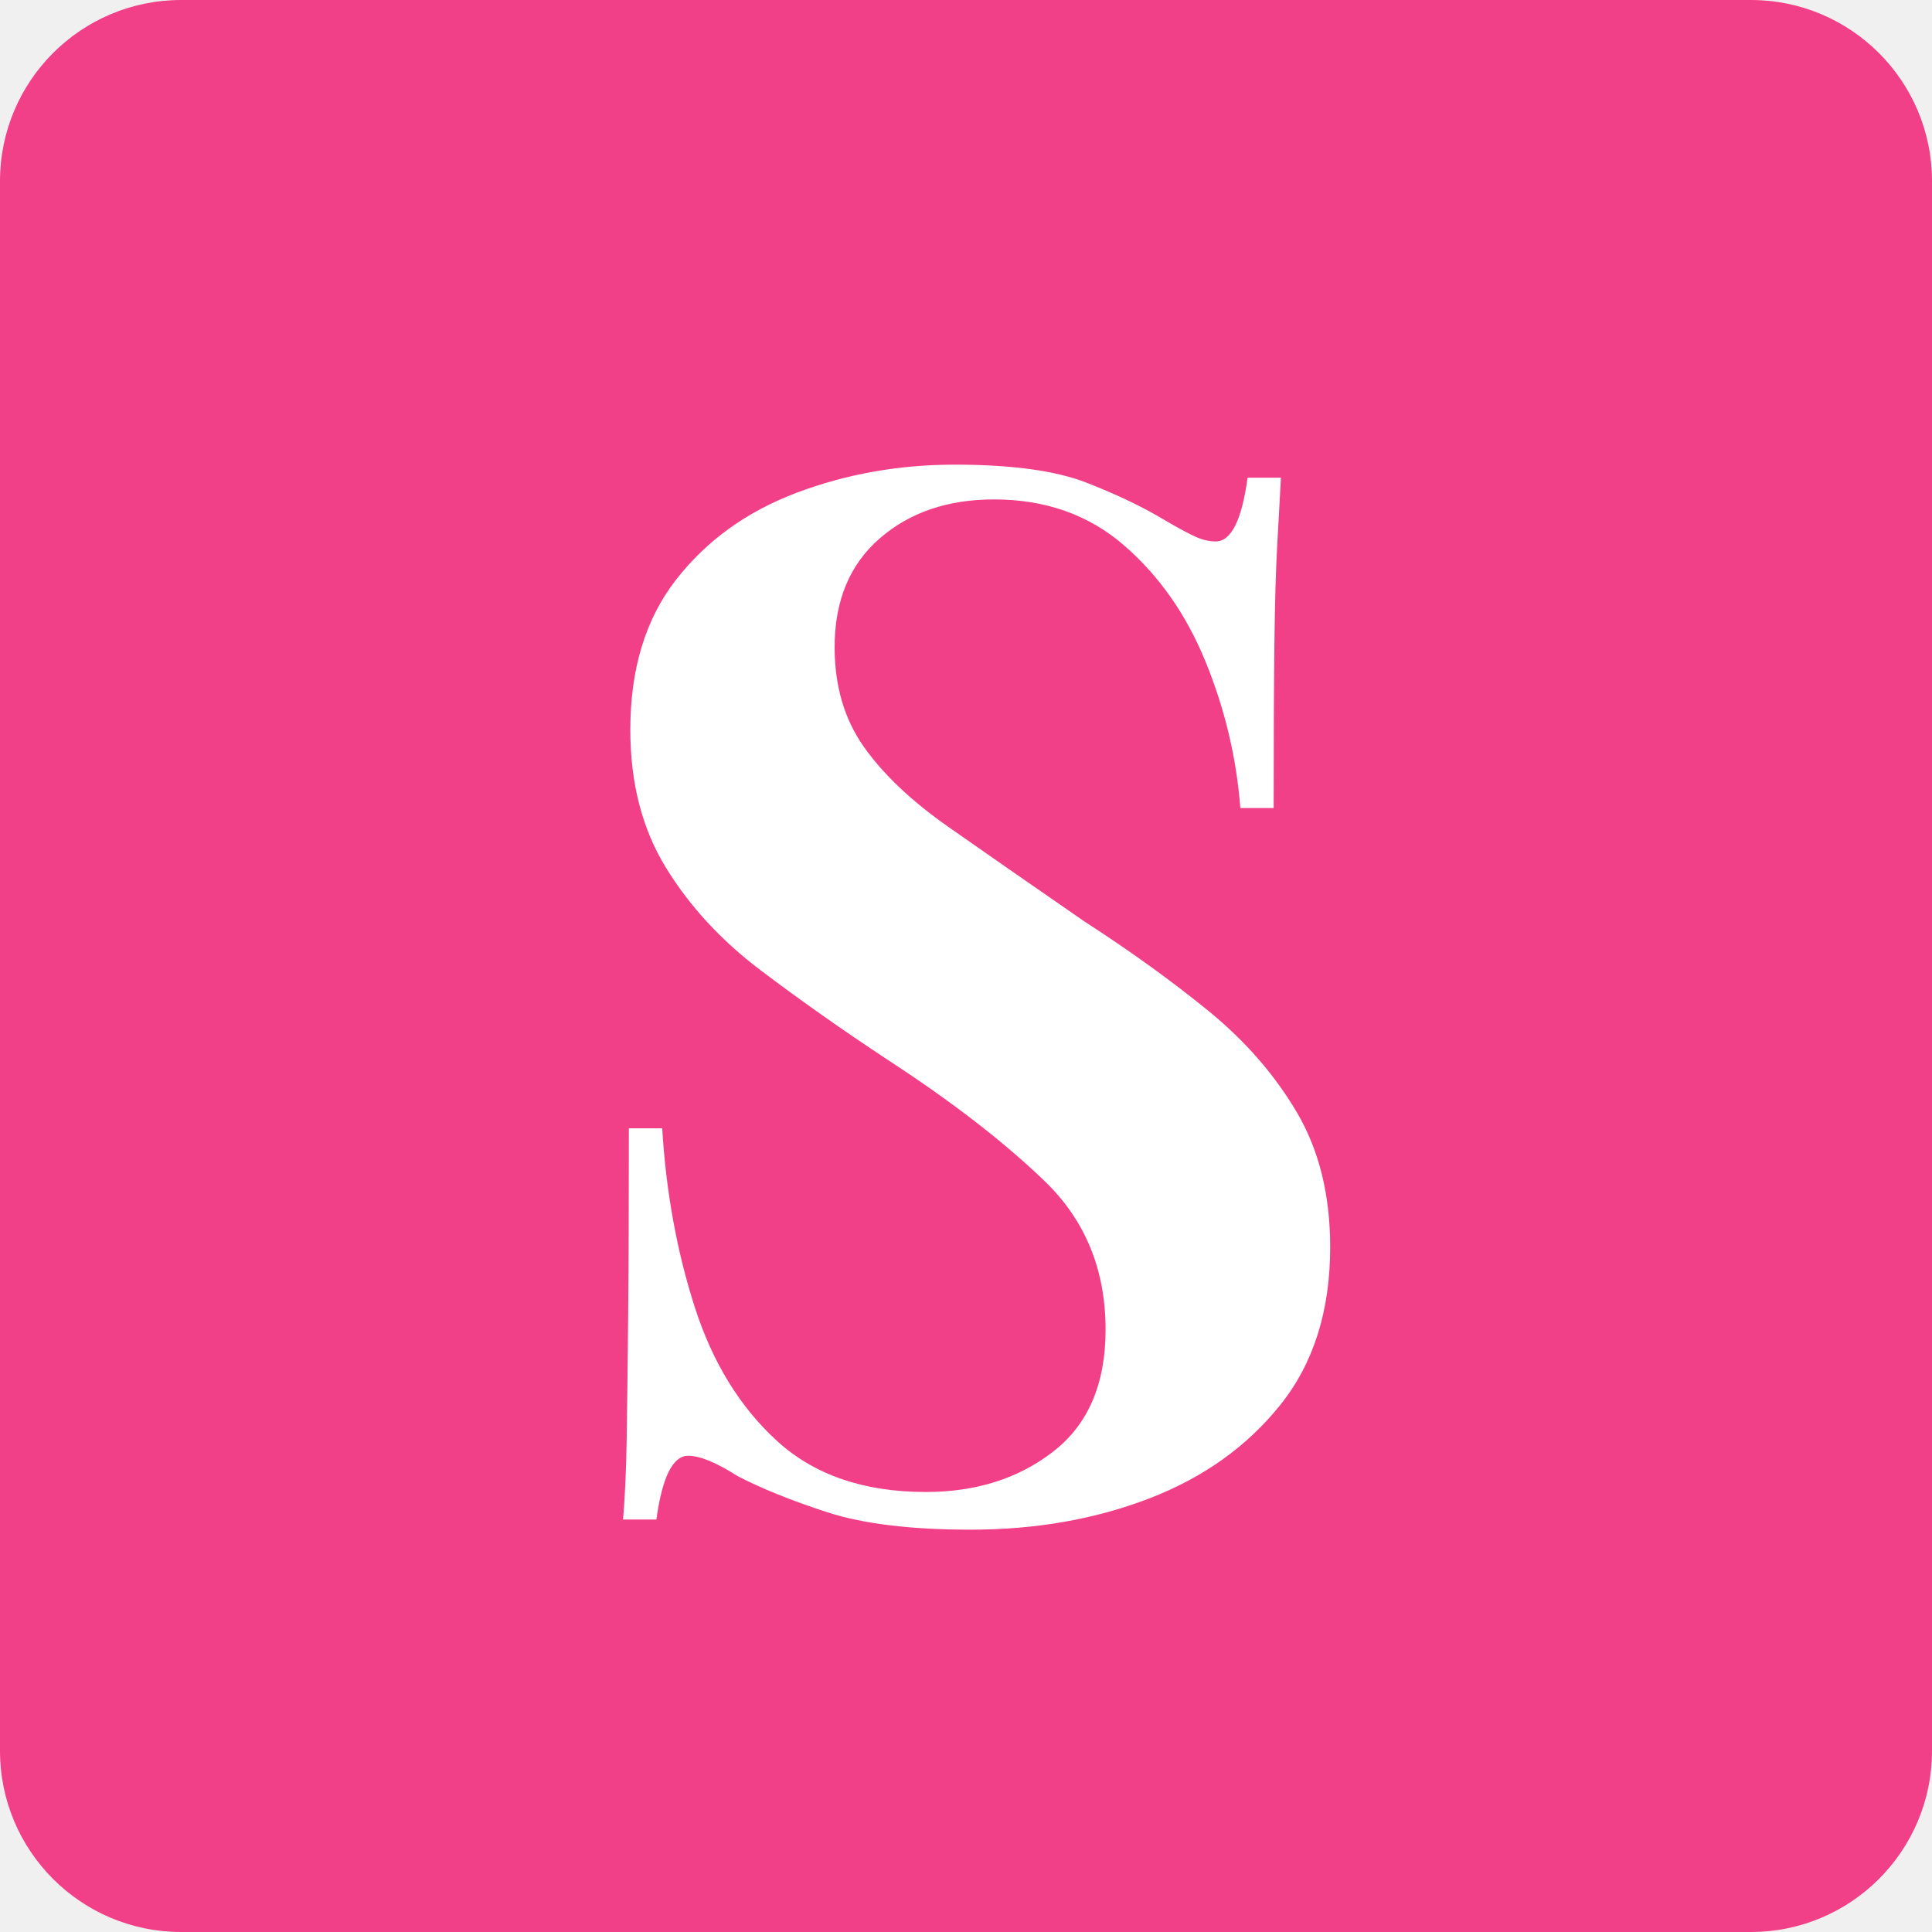
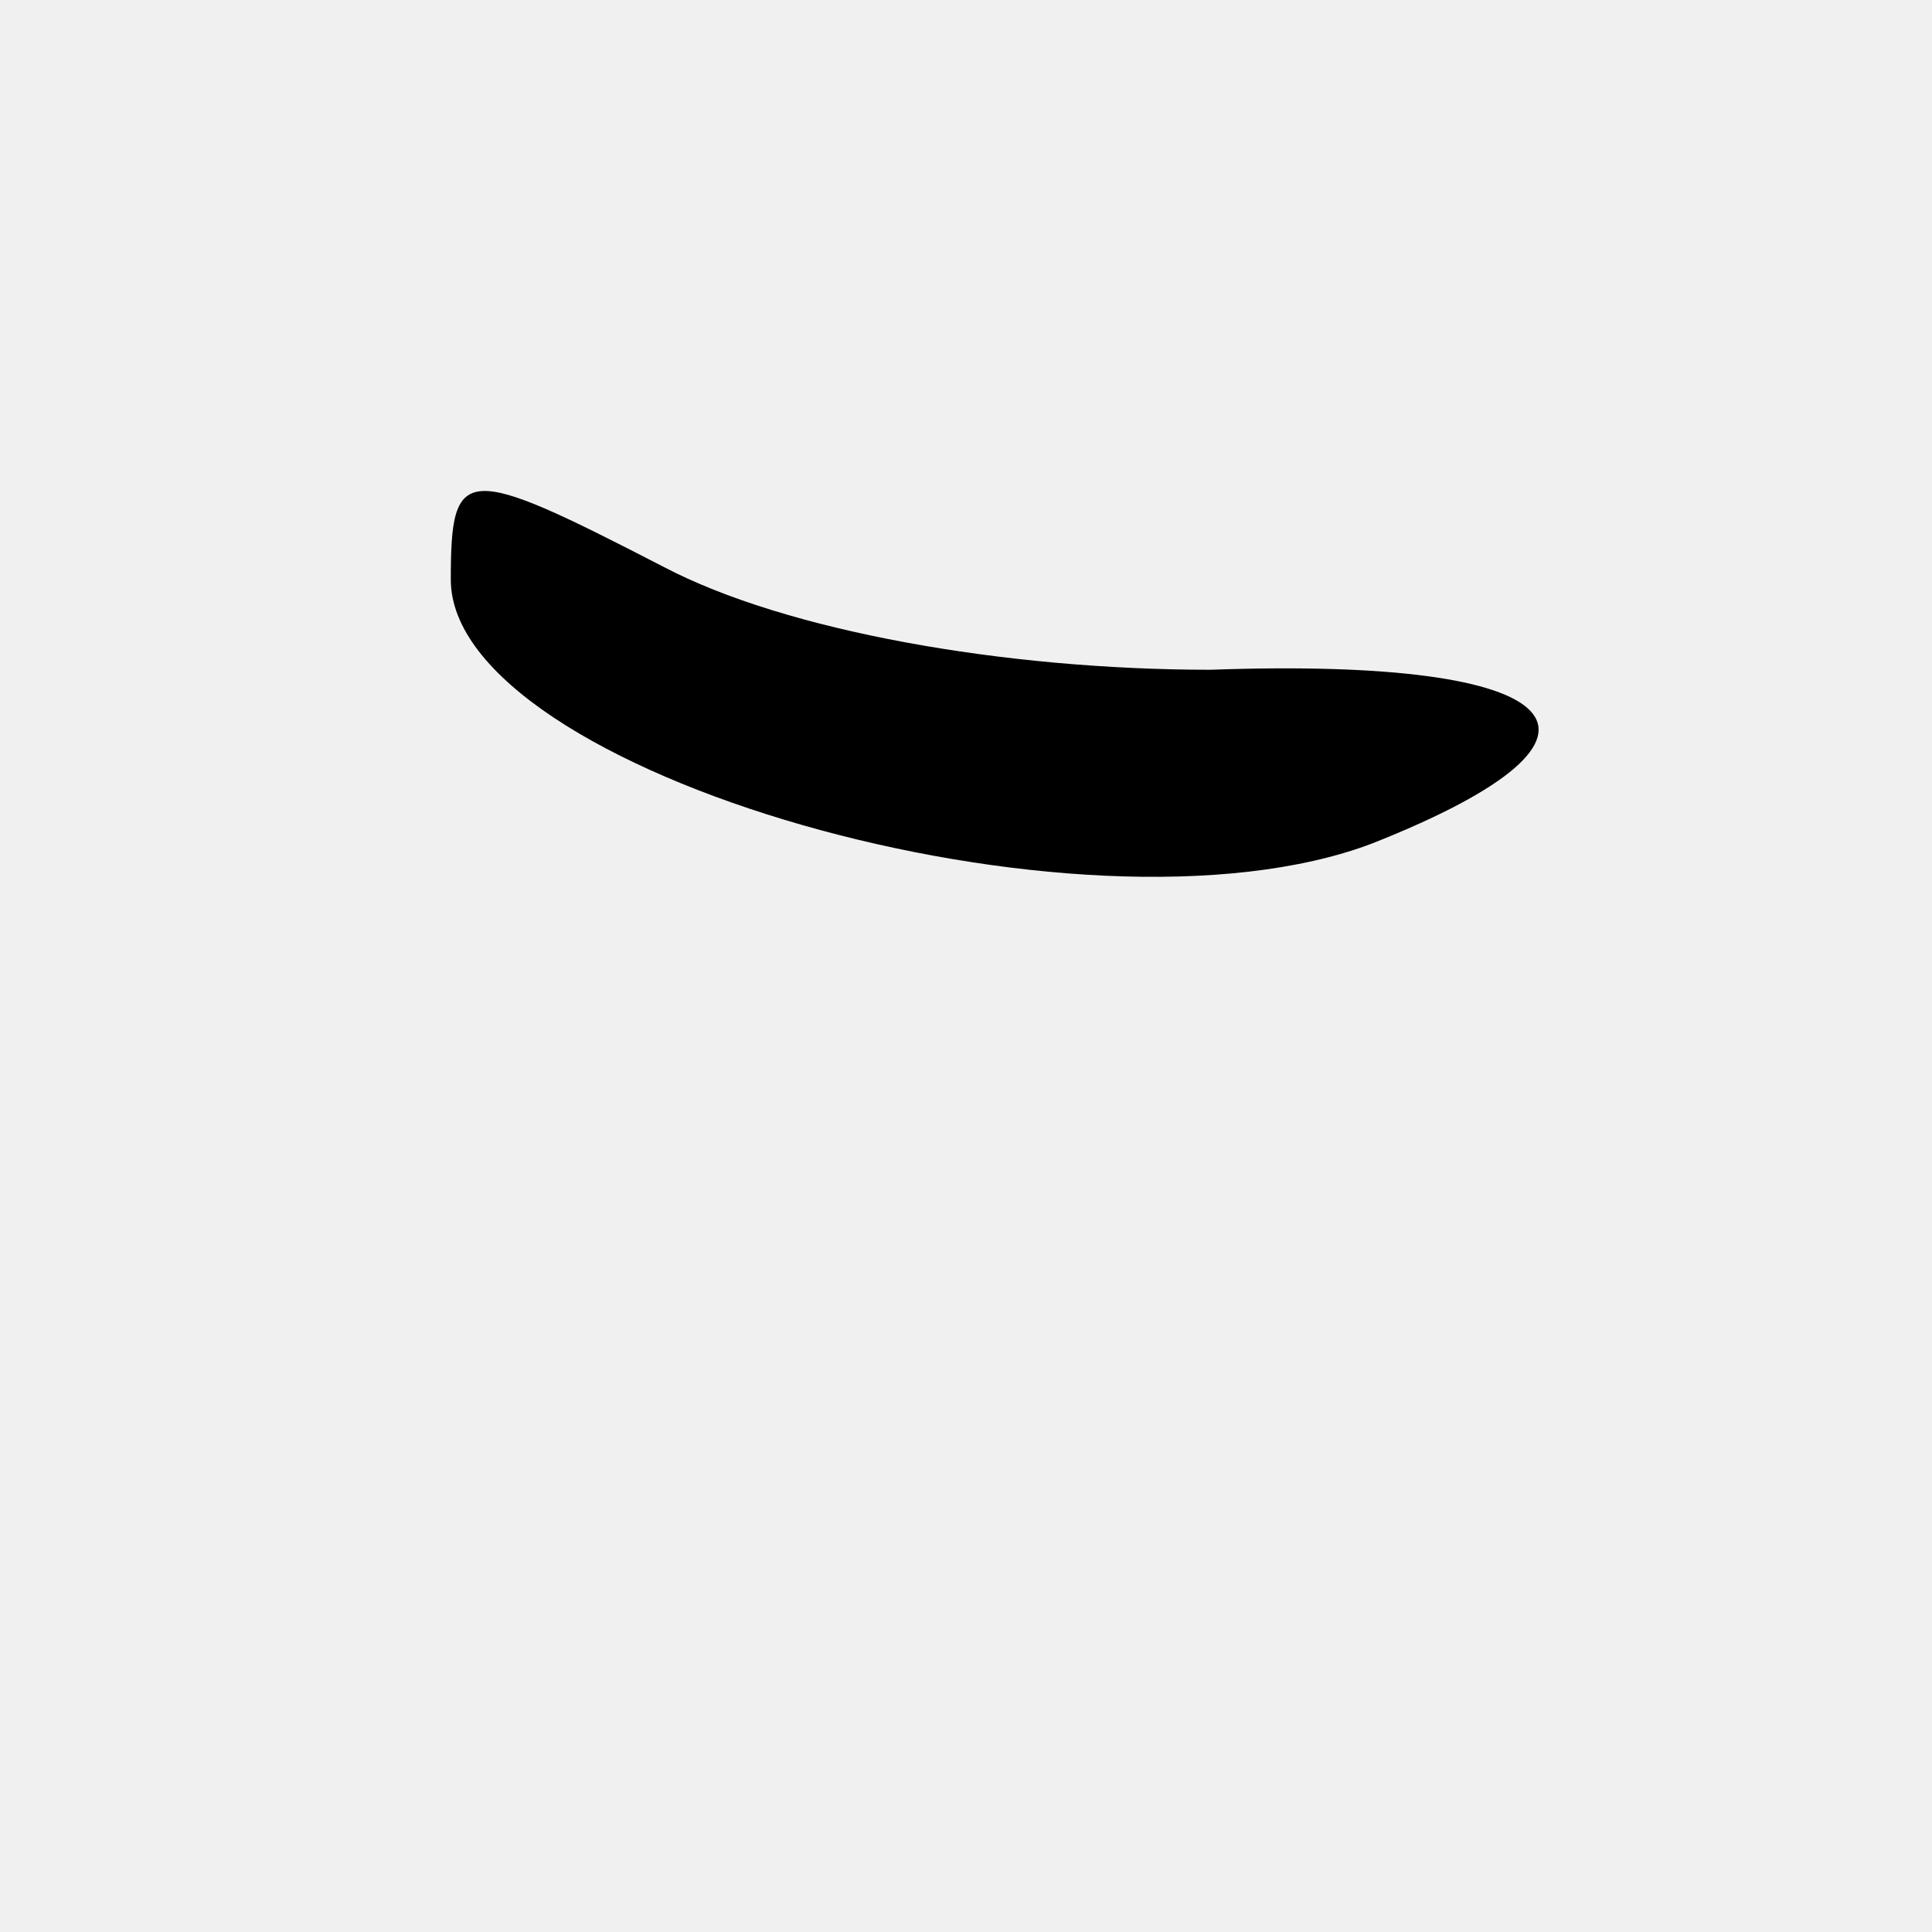
- <svg xmlns="http://www.w3.org/2000/svg" width="32px" height="32px" viewBox="0 0 32 32" version="1.1">
-   <g id="Page-1" stroke="none" stroke-width="1" fill="none" fill-rule="evenodd">
-     <g id="Group">
-       <rect id="Rectangle" fill="#f24088" x="0" y="0" width="32" height="32" rx="3" />
-       <path d="M16.08,25.336 C17.152,25.336 18.136,25.164 19.032,24.82 C19.928,24.476 20.652,23.96 21.204,23.272 C21.756,22.584 22.032,21.712 22.032,20.656 C22.032,19.792 21.848,19.048 21.48,18.424 C21.112,17.8 20.624,17.24 20.016,16.744 C19.408,16.248 18.72,15.752 17.952,15.256 C17.072,14.648 16.324,14.128 15.708,13.696 C15.092,13.264 14.624,12.82 14.304,12.364 C13.984,11.908 13.824,11.36 13.824,10.72 C13.824,9.952 14.072,9.352 14.568,8.92 C15.064,8.488 15.696,8.272 16.464,8.272 C17.312,8.272 18.028,8.524 18.612,9.028 C19.196,9.532 19.648,10.176 19.968,10.96 C20.288,11.744 20.48,12.552 20.544,13.384 L20.544,13.384 L21.096,13.384 C21.096,12.264 21.1,11.36 21.108,10.672 C21.116,9.984 21.132,9.428 21.156,9.004 L21.17,8.757 C21.188,8.437 21.203,8.155 21.216,7.912 L21.216,7.912 L20.664,7.912 C20.568,8.616 20.392,8.968 20.136,8.968 C20.024,8.968 19.908,8.94 19.788,8.884 C19.668,8.828 19.512,8.744 19.32,8.632 C18.952,8.408 18.512,8.196 18,7.996 C17.488,7.796 16.76,7.696 15.816,7.696 C14.888,7.696 14.012,7.852 13.188,8.164 C12.364,8.476 11.7,8.956 11.196,9.604 C10.692,10.252 10.44,11.08 10.44,12.088 C10.44,12.968 10.636,13.728 11.028,14.368 C11.42,15.008 11.944,15.576 12.6,16.072 C13.256,16.568 13.96,17.064 14.712,17.56 C15.768,18.248 16.632,18.916 17.304,19.564 C17.976,20.212 18.312,21.032 18.312,22.024 C18.312,22.92 18.024,23.592 17.448,24.04 C16.872,24.488 16.168,24.712 15.336,24.712 C14.312,24.712 13.492,24.432 12.876,23.872 C12.26,23.312 11.804,22.572 11.508,21.652 C11.212,20.732 11.032,19.744 10.968,18.688 L10.968,18.688 L10.416,18.688 C10.416,19.952 10.412,20.996 10.404,21.82 C10.396,22.644 10.388,23.312 10.38,23.824 C10.372,24.336 10.352,24.784 10.32,25.168 L10.32,25.168 L10.872,25.168 C10.968,24.464 11.144,24.112 11.4,24.112 C11.592,24.112 11.864,24.224 12.216,24.448 C12.616,24.656 13.112,24.856 13.704,25.048 C14.296,25.24 15.088,25.336 16.08,25.336 Z" id="S" fill="#FFFFFF" fill-rule="nonzero" />
-     </g>
+ <svg xmlns="http://www.w3.org/2000/svg" version="1.0" width="30pt" height="30pt" viewBox="0 0 30 30" preserveAspectRatio="xMidYMid meet">
+   <g transform="translate(0,30) scale(0.1,-0.1)" fill="#000000" stroke="none">
+     <path d="M70 210 c0 -30 98 -58 143 -41 43 17 31 29 -25 27 -32 0 -66 6 -85 16 -31 16 -33 16 -33 -2z" />
  </g>
</svg>
